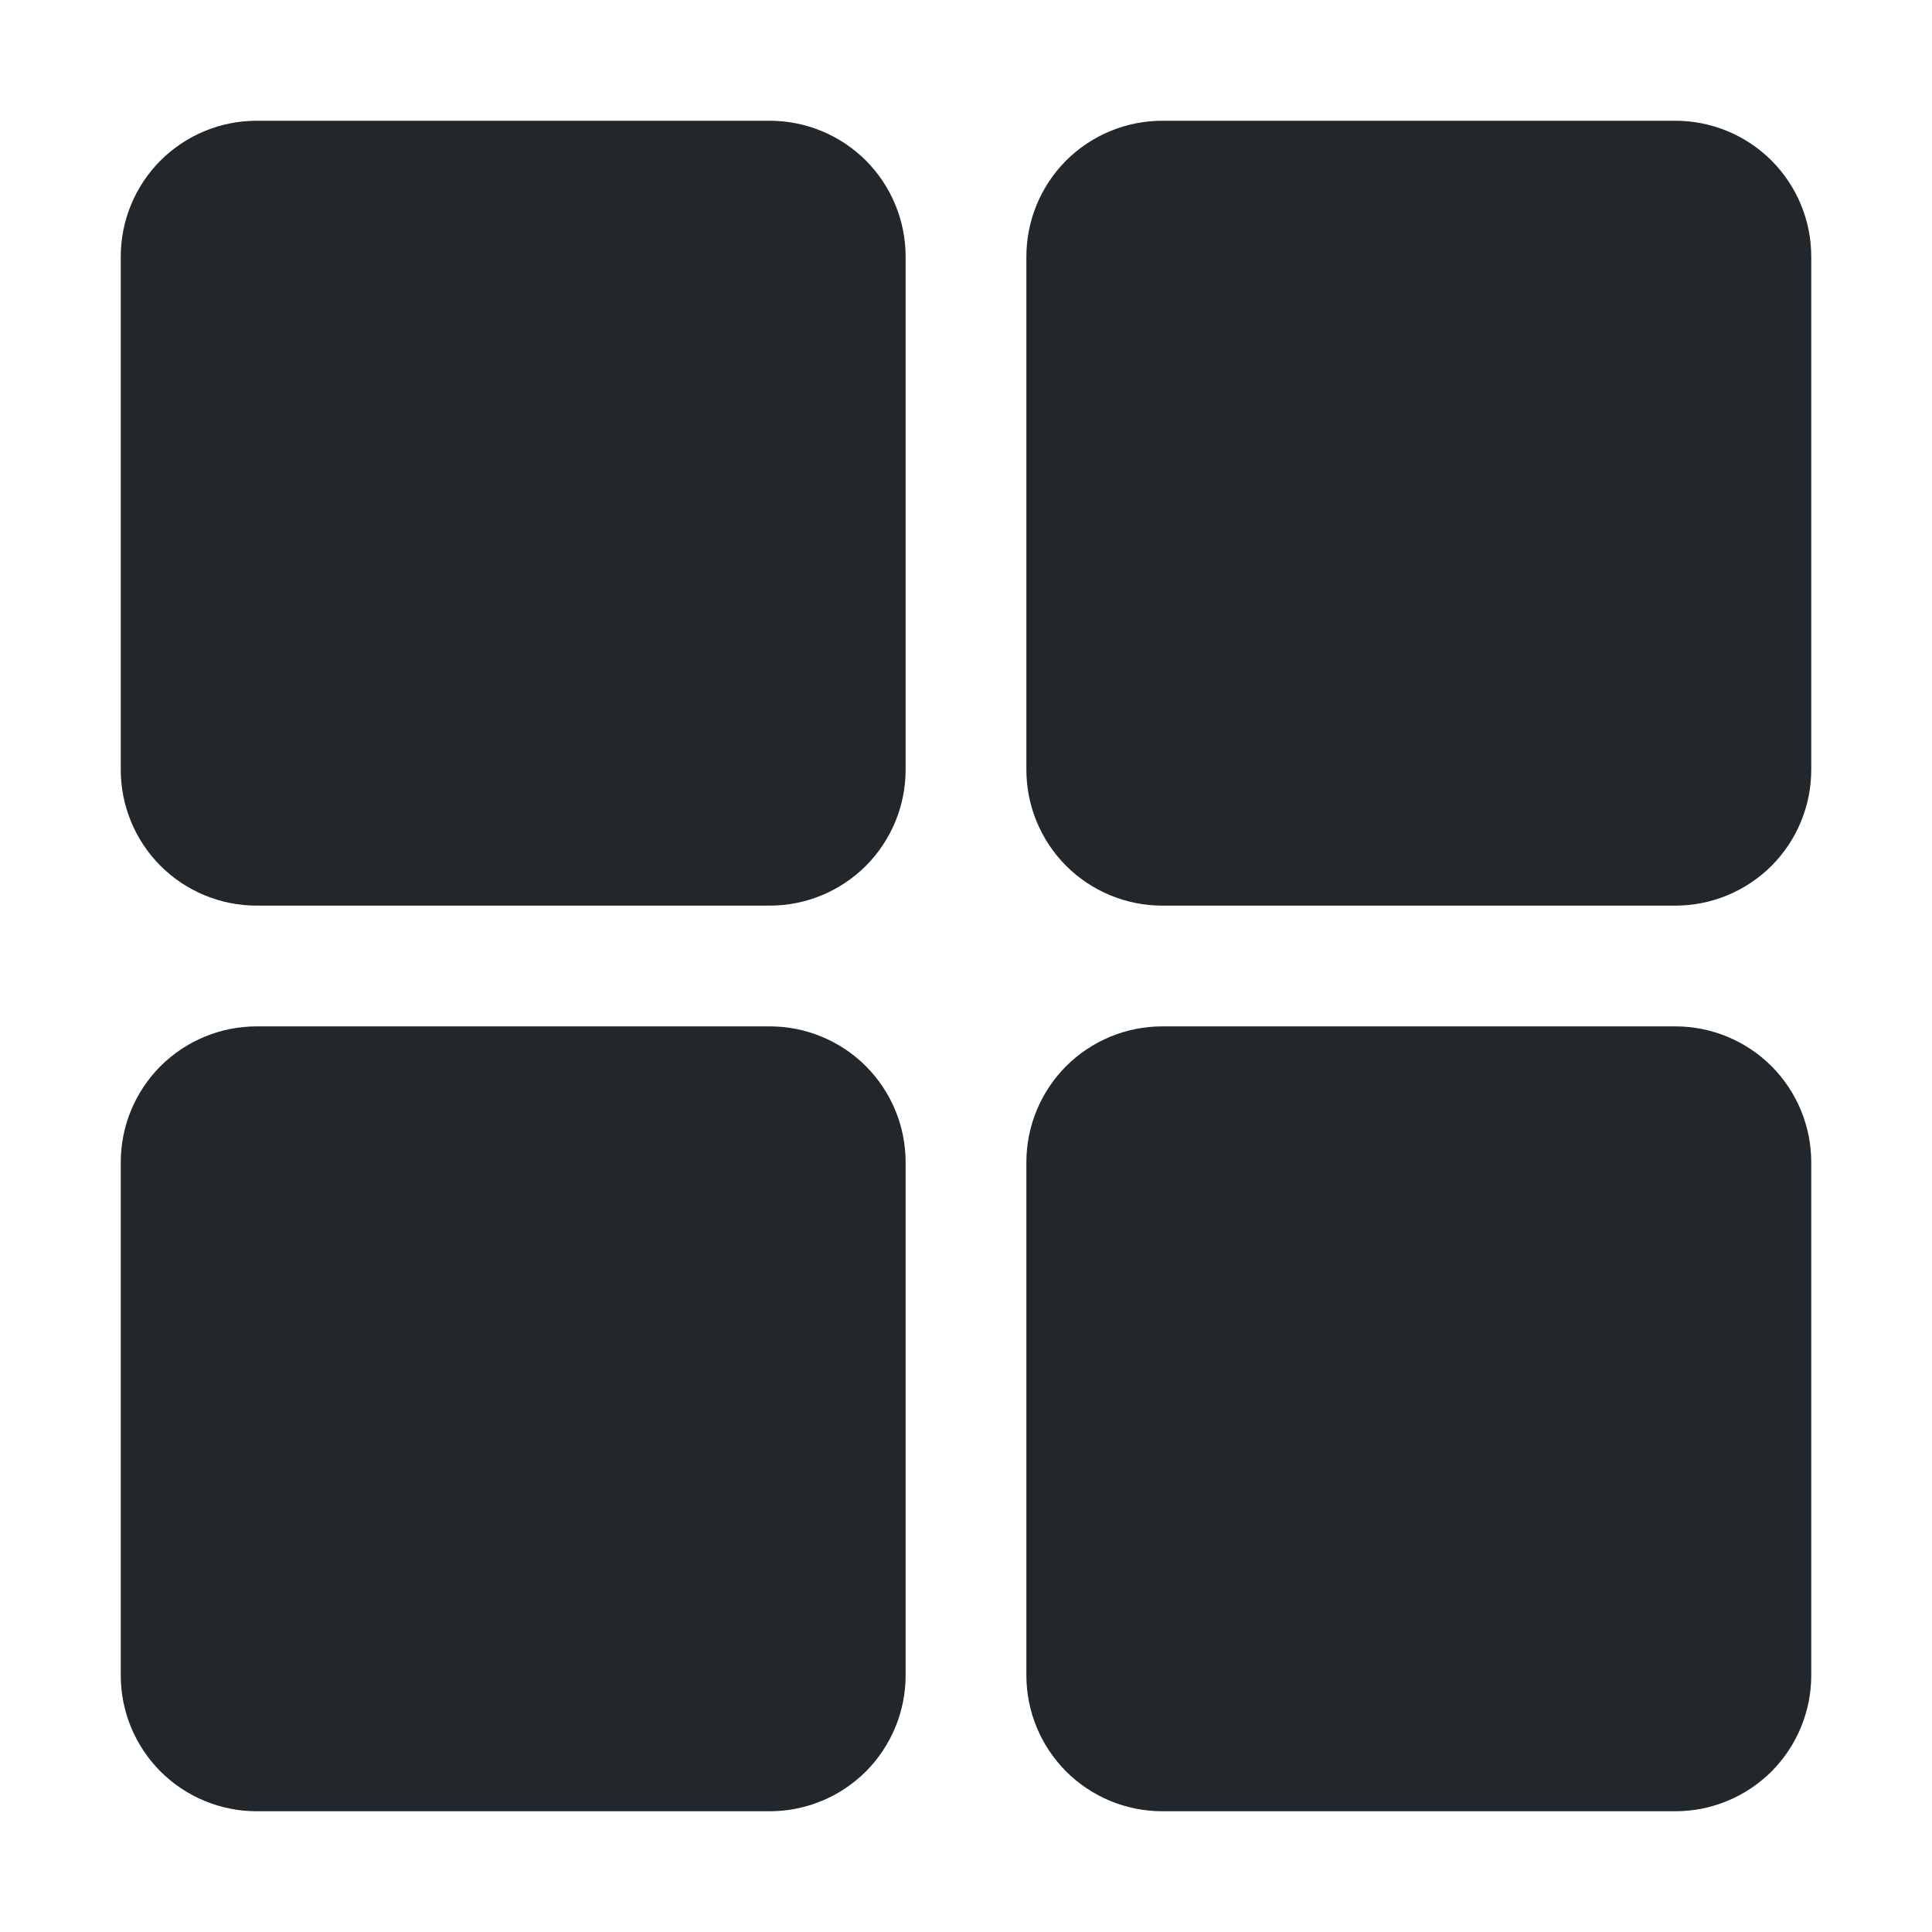
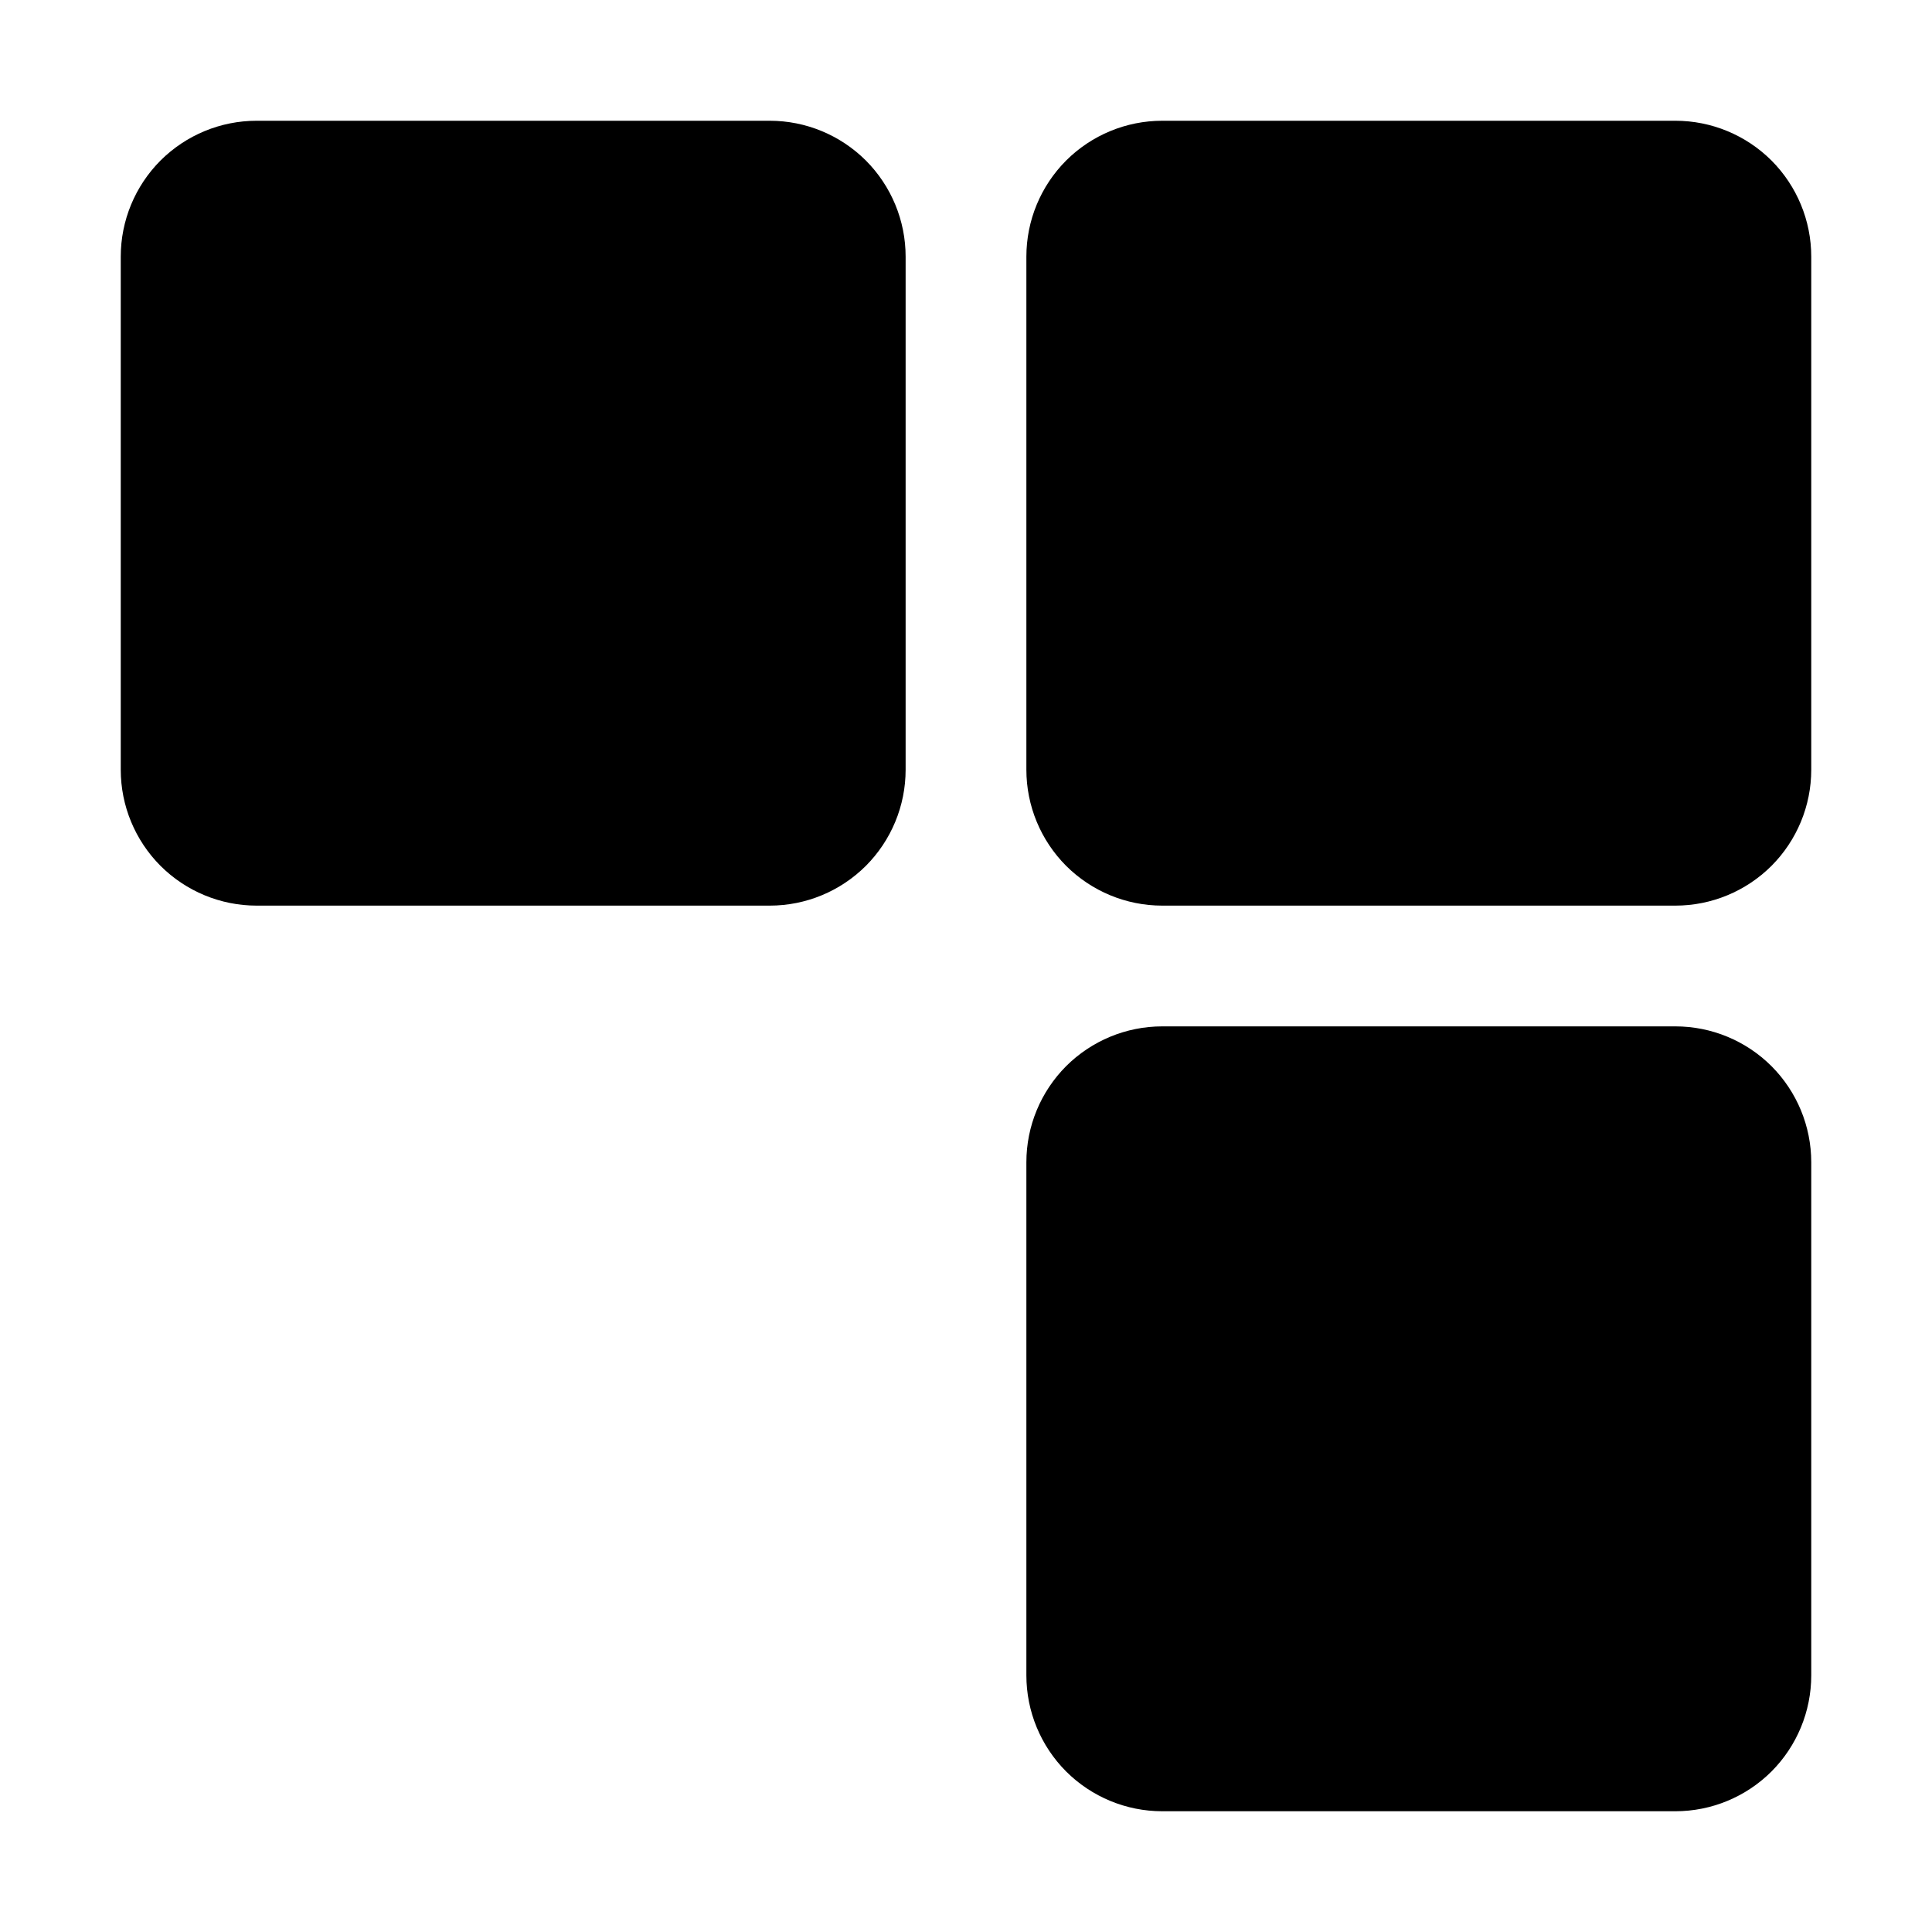
<svg xmlns="http://www.w3.org/2000/svg" width="24" height="24" viewBox="0 0 24 24" fill="none">
-   <path d="M9.562 11.25H3.188C2.74 11.25 2.311 11.072 1.994 10.756C1.678 10.439 1.5 10.01 1.5 9.562V3.188C1.5 2.74 1.678 2.311 1.994 1.994C2.311 1.678 2.74 1.5 3.188 1.5H9.562C10.01 1.5 10.439 1.678 10.756 1.994C11.072 2.311 11.25 2.74 11.25 3.188V9.562C11.25 10.01 11.072 10.439 10.756 10.756C10.439 11.072 10.01 11.25 9.562 11.25Z" fill="#21272A" />
-   <path d="M20.812 11.25H14.438C13.99 11.25 13.561 11.072 13.244 10.756C12.928 10.439 12.75 10.01 12.75 9.562V3.188C12.75 2.74 12.928 2.311 13.244 1.994C13.561 1.678 13.99 1.5 14.438 1.5H20.812C21.26 1.5 21.689 1.678 22.006 1.994C22.322 2.311 22.5 2.74 22.5 3.188V9.562C22.5 10.01 22.322 10.439 22.006 10.756C21.689 11.072 21.26 11.25 20.812 11.25Z" fill="#21272A" />
-   <path d="M9.562 22.5H3.188C2.74 22.5 2.311 22.322 1.994 22.006C1.678 21.689 1.5 21.26 1.5 20.812V14.438C1.5 13.99 1.678 13.561 1.994 13.244C2.311 12.928 2.74 12.75 3.188 12.75H9.562C10.01 12.75 10.439 12.928 10.756 13.244C11.072 13.561 11.25 13.99 11.25 14.438V20.812C11.25 21.26 11.072 21.689 10.756 22.006C10.439 22.322 10.01 22.5 9.562 22.5Z" fill="#21272A" />
-   <path d="M20.812 22.5H14.438C13.99 22.5 13.561 22.322 13.244 22.006C12.928 21.689 12.75 21.26 12.75 20.812V14.438C12.75 13.99 12.928 13.561 13.244 13.244C13.561 12.928 13.99 12.75 14.438 12.75H20.812C21.26 12.75 21.689 12.928 22.006 13.244C22.322 13.561 22.5 13.99 22.5 14.438V20.812C22.5 21.26 22.322 21.689 22.006 22.006C21.689 22.322 21.26 22.5 20.812 22.5Z" fill="#21272A" />
+   <path d="M9.562 11.25H3.188C2.74 11.25 2.311 11.072 1.994 10.756C1.678 10.439 1.5 10.01 1.5 9.562V3.188C1.5 2.74 1.678 2.311 1.994 1.994C2.311 1.678 2.74 1.5 3.188 1.5H9.562C10.01 1.5 10.439 1.678 10.756 1.994C11.072 2.311 11.25 2.74 11.25 3.188V9.562C11.25 10.01 11.072 10.439 10.756 10.756C10.439 11.072 10.01 11.25 9.562 11.25Z" fill="currentColor" />
+   <path d="M20.812 11.25H14.438C13.99 11.25 13.561 11.072 13.244 10.756C12.928 10.439 12.75 10.01 12.75 9.562V3.188C12.75 2.74 12.928 2.311 13.244 1.994C13.561 1.678 13.99 1.5 14.438 1.5H20.812C21.26 1.5 21.689 1.678 22.006 1.994C22.322 2.311 22.5 2.74 22.5 3.188V9.562C22.5 10.01 22.322 10.439 22.006 10.756C21.689 11.072 21.26 11.25 20.812 11.25Z" fill="currentColor" />
+   <path d="M9.562 22.5H3.188C2.74 22.5 2.311 22.322 1.994 22.006C1.678 21.689 1.5 21.26 1.5 20.812V14.438C1.5 13.99 1.678 13.561 1.994 13.244C2.311 12.928 2.74 12.75 3.188 12.75H9.562C10.01 12.75 10.439 12.928 10.756 13.244C11.072 13.561 11.25 13.99 11.25 14.438V20.812C11.25 21.26 11.072 21.689 10.756 22.006C10.439 22.322 10.01 22.5 9.562 22.5Z" fill="currrentColor" />
+   <path d="M20.812 22.5H14.438C13.99 22.5 13.561 22.322 13.244 22.006C12.928 21.689 12.75 21.26 12.75 20.812V14.438C12.75 13.99 12.928 13.561 13.244 13.244C13.561 12.928 13.99 12.75 14.438 12.75H20.812C21.26 12.75 21.689 12.928 22.006 13.244C22.322 13.561 22.5 13.99 22.5 14.438V20.812C22.5 21.26 22.322 21.689 22.006 22.006C21.689 22.322 21.26 22.5 20.812 22.5Z" fill="currentColor" />
</svg>
